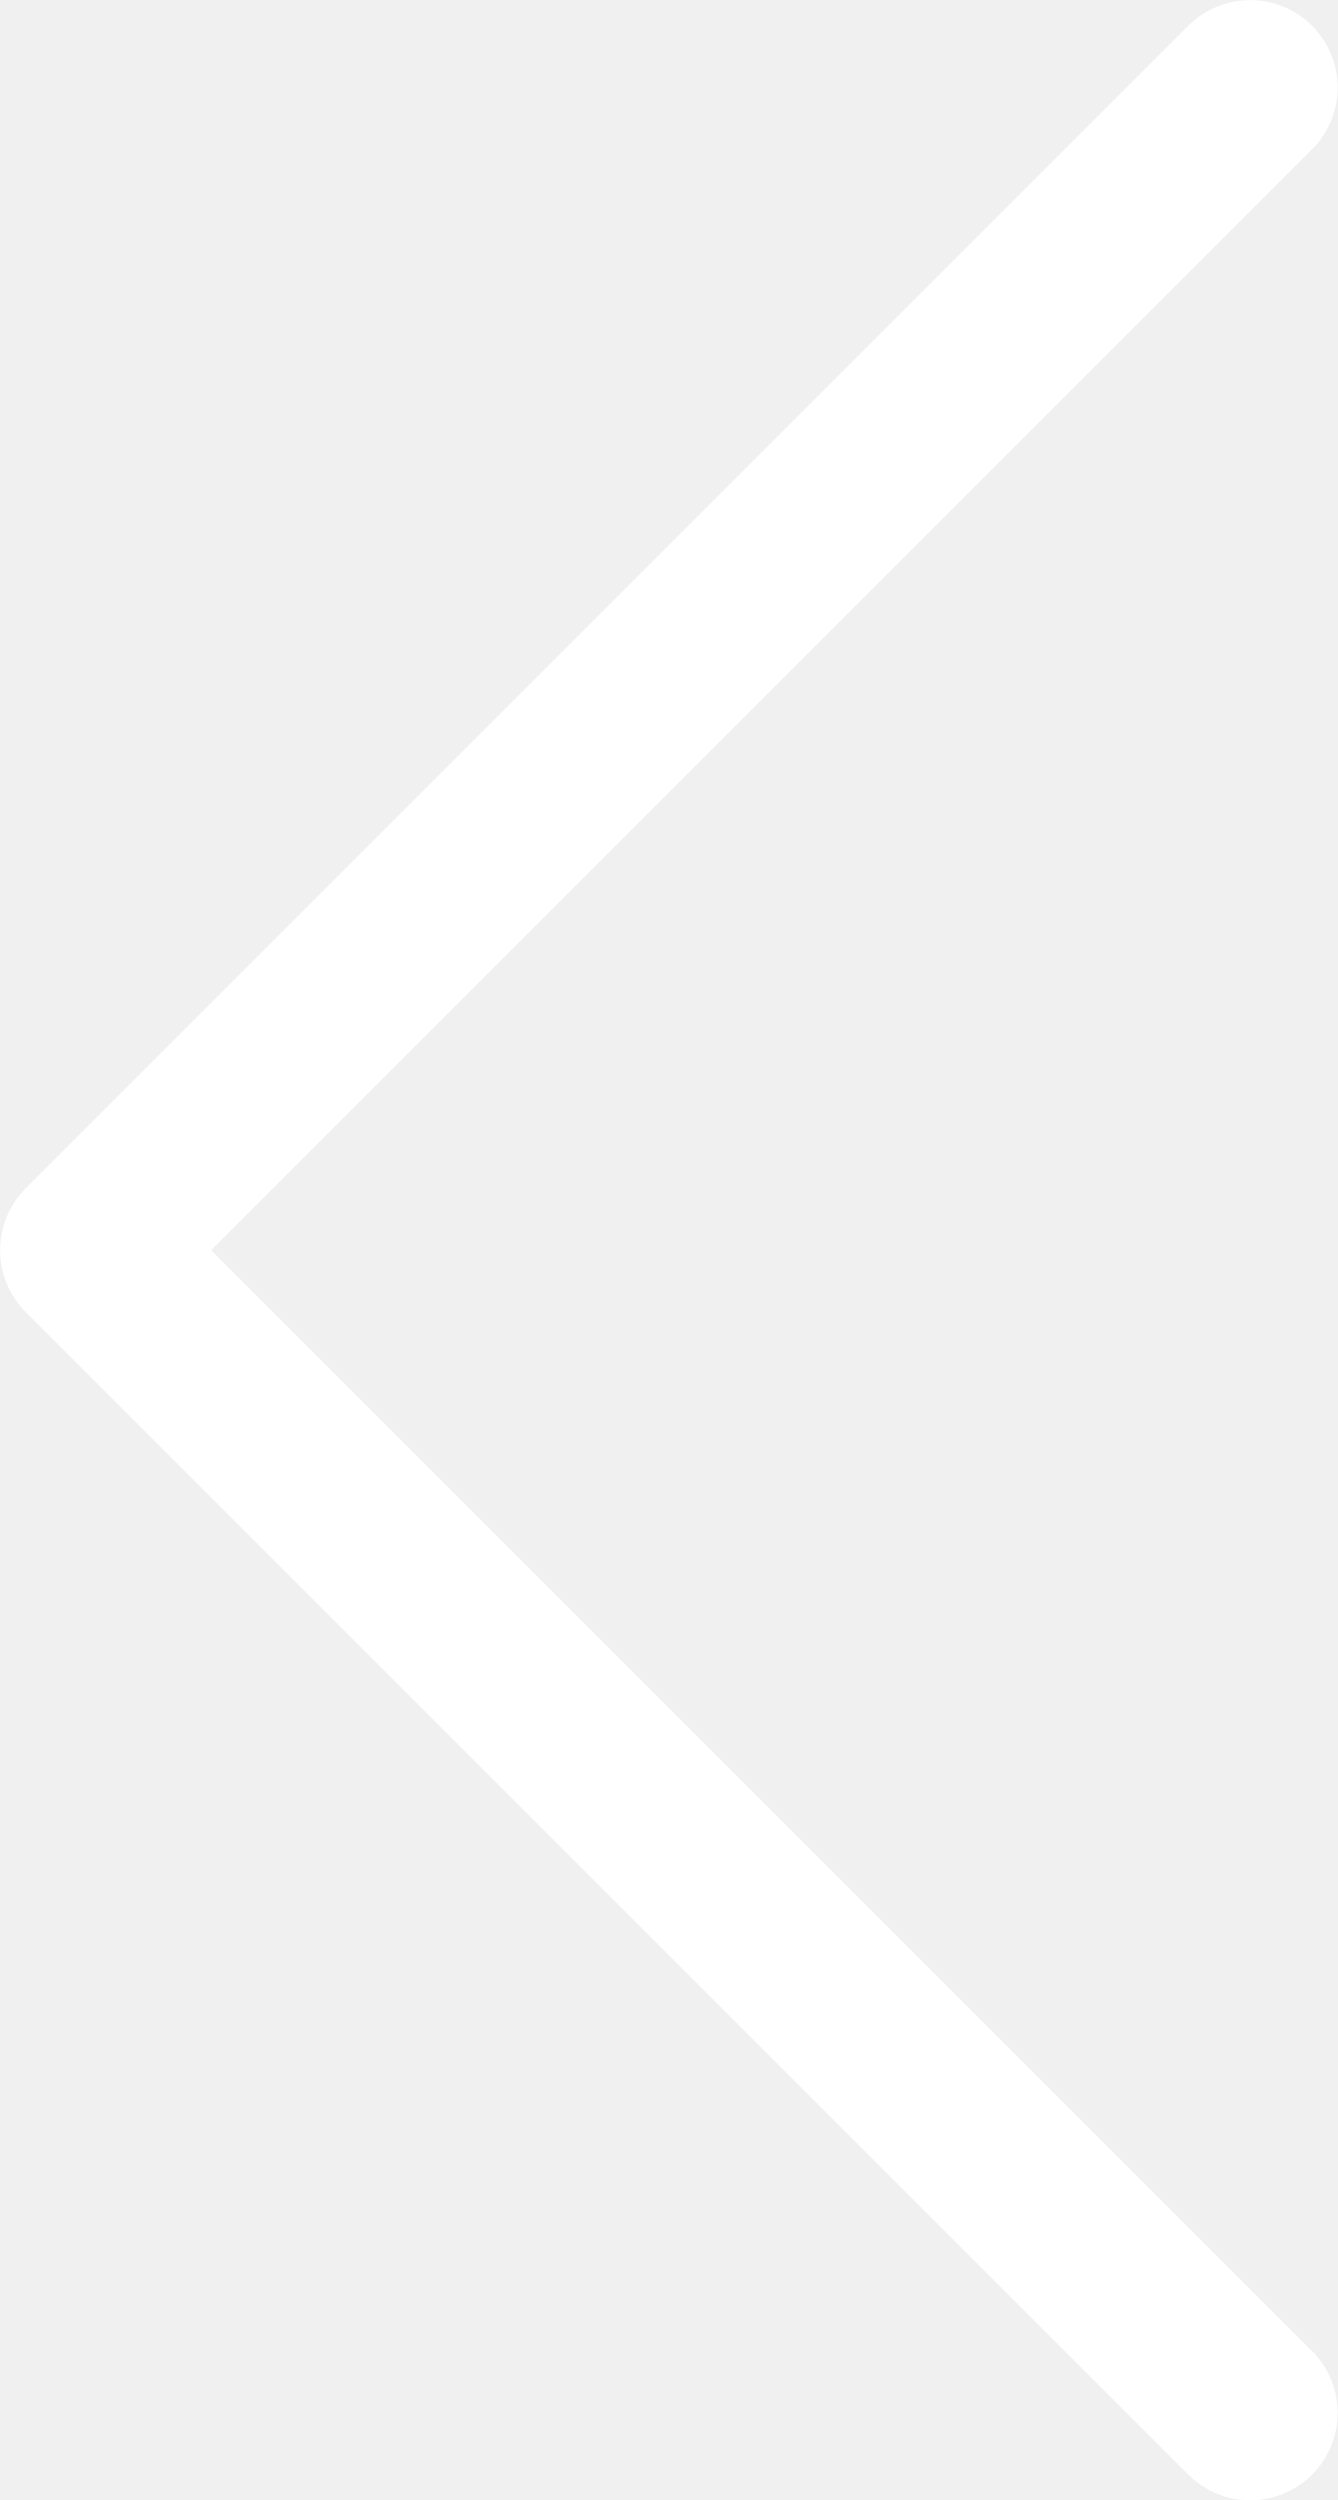
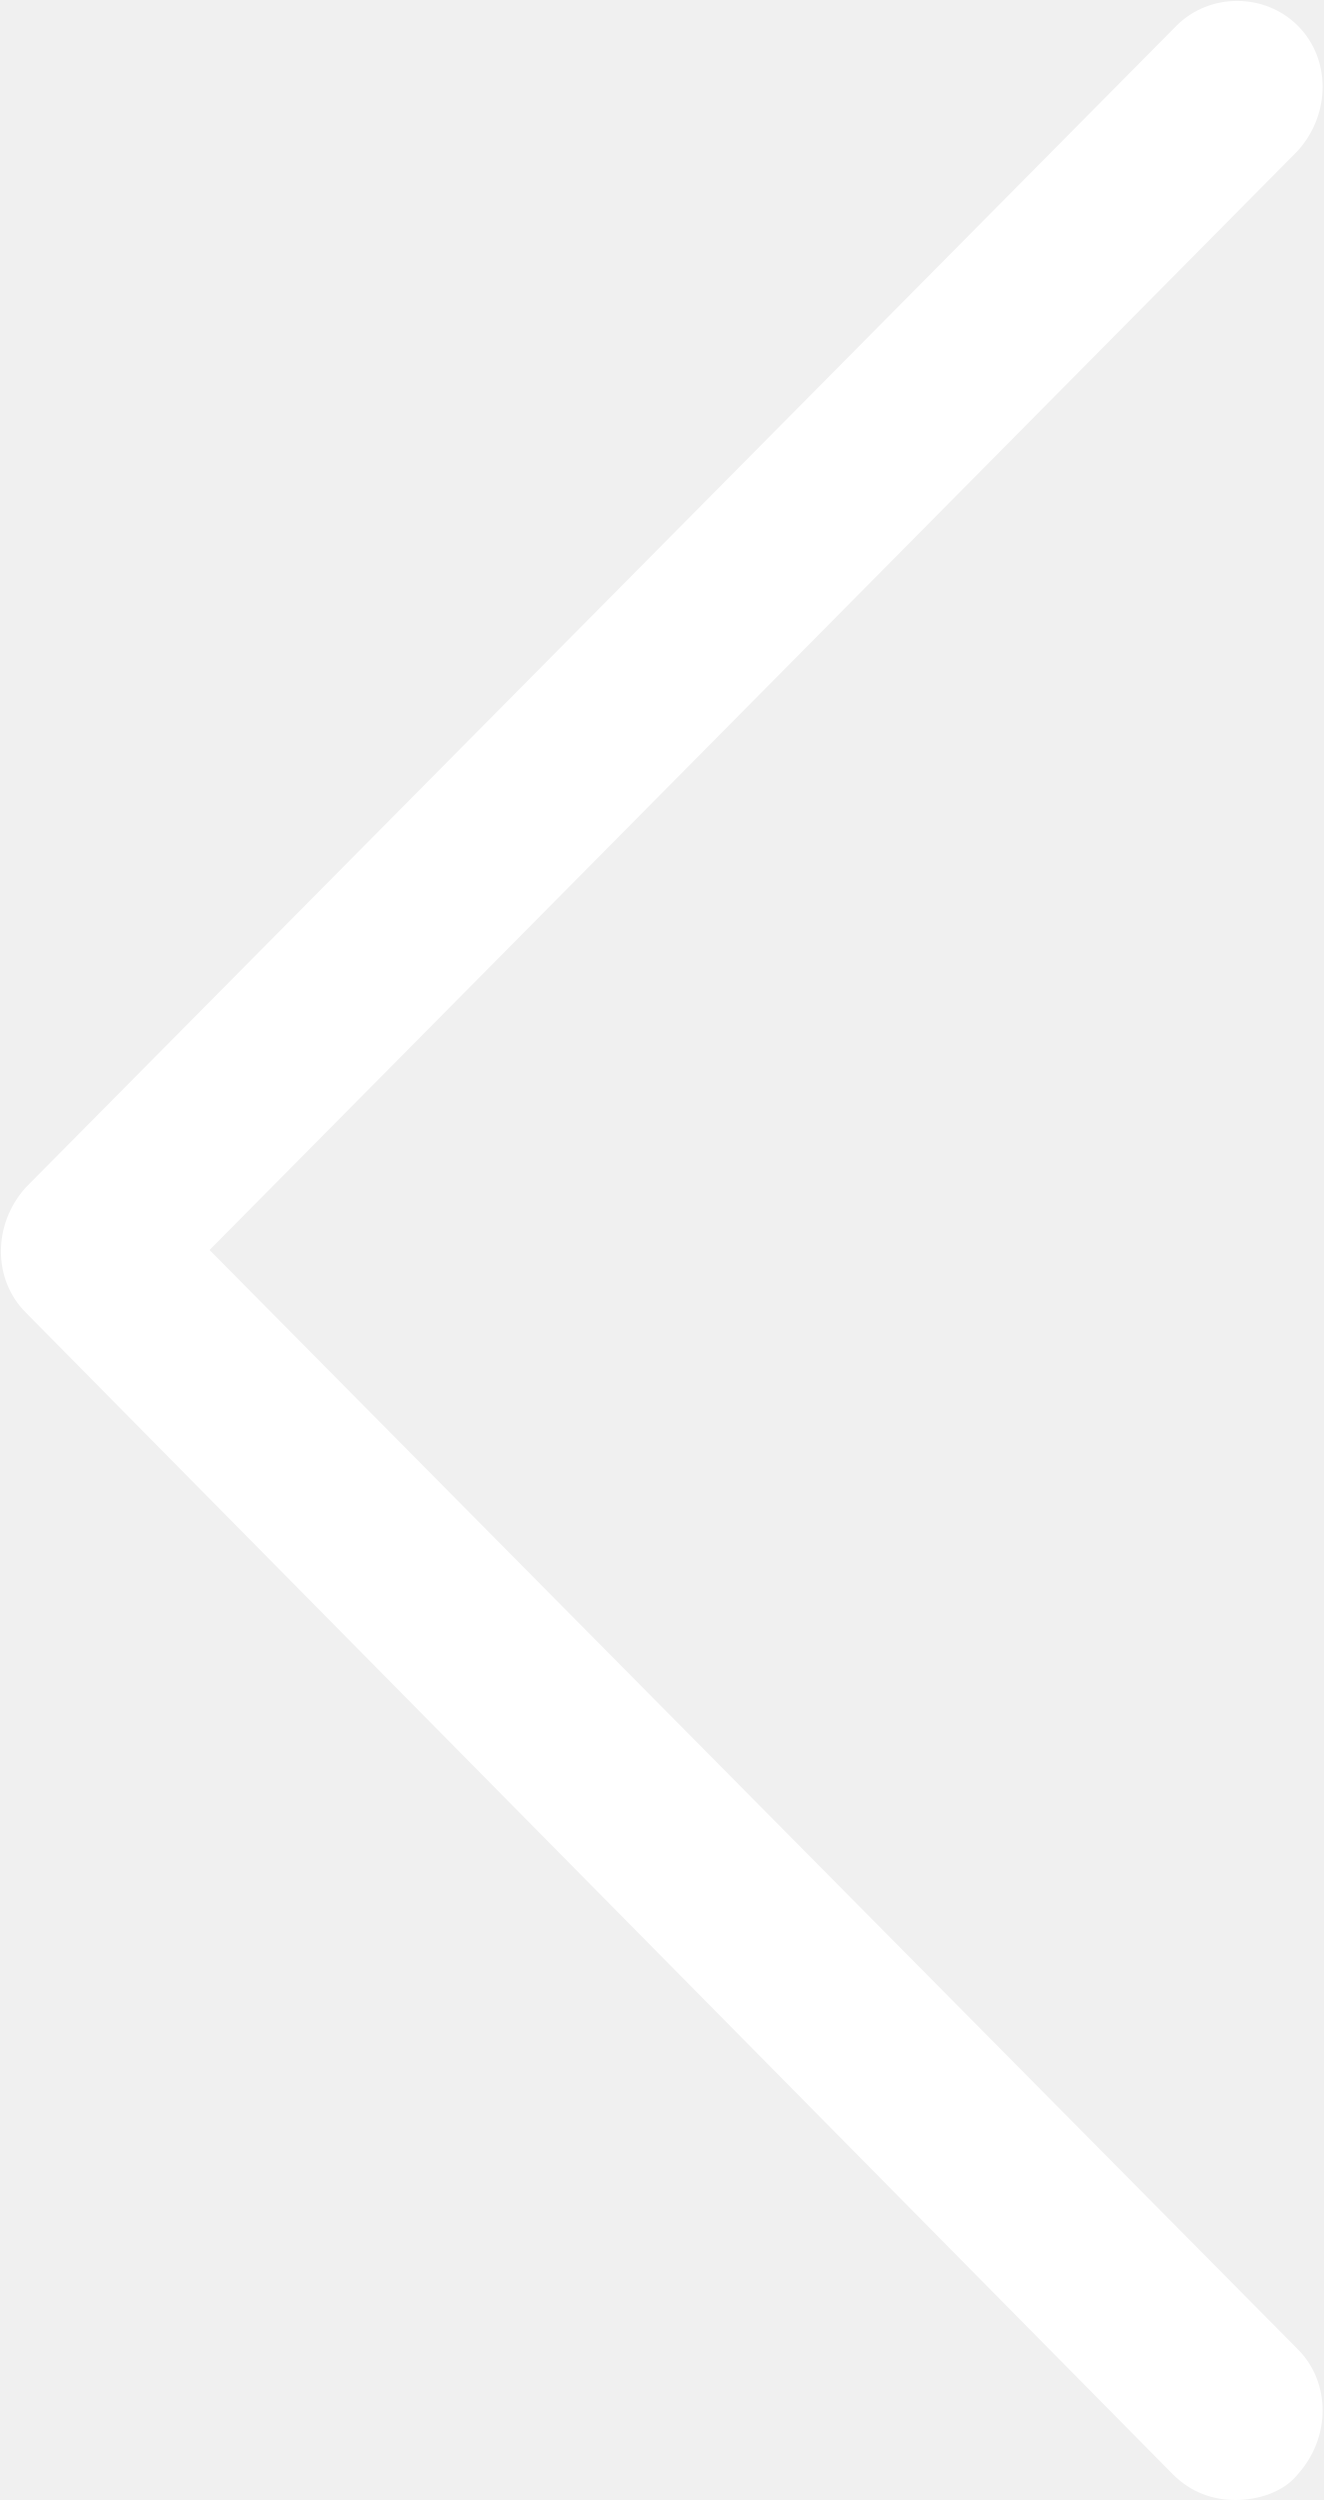
- <svg xmlns="http://www.w3.org/2000/svg" version="1.1" id="Layer_1" x="0px" y="0px" viewBox="0 0 36.81 68.81" style="enable-background:new 0 0 36.81 68.81;" xml:space="preserve">
+ <svg xmlns="http://www.w3.org/2000/svg" version="1.1" id="Layer_1" x="0px" y="0px" viewBox="0 0 36 68" style="enable-background:new 0 0 36 68;" xml:space="preserve">
  <style type="text/css">
- 	.st0{fill:none;stroke:#FFFFFF;stroke-width:4.814;stroke-linecap:round;stroke-linejoin:round;stroke-miterlimit:10;}
+ 	.st0{fill:#FFFFFF;}
</style>
  <g>
-     <polyline class="st0" points="34.41,2.41 2.41,34.41 34.41,66.41  " />
+     <path class="st0" d="M33.6,68c-0.6,0-1.2-0.2-1.7-0.7L0.7,35.7c-0.9-0.9-0.9-2.4,0-3.4L32,0.7c0.9-0.9,2.4-0.9,3.3,0   c0.9,0.9,0.9,2.4,0,3.4L5.7,34l29.6,29.9c0.9,0.9,0.9,2.4,0,3.4C34.9,67.8,34.2,68,33.6,68z" />
  </g>
</svg>
